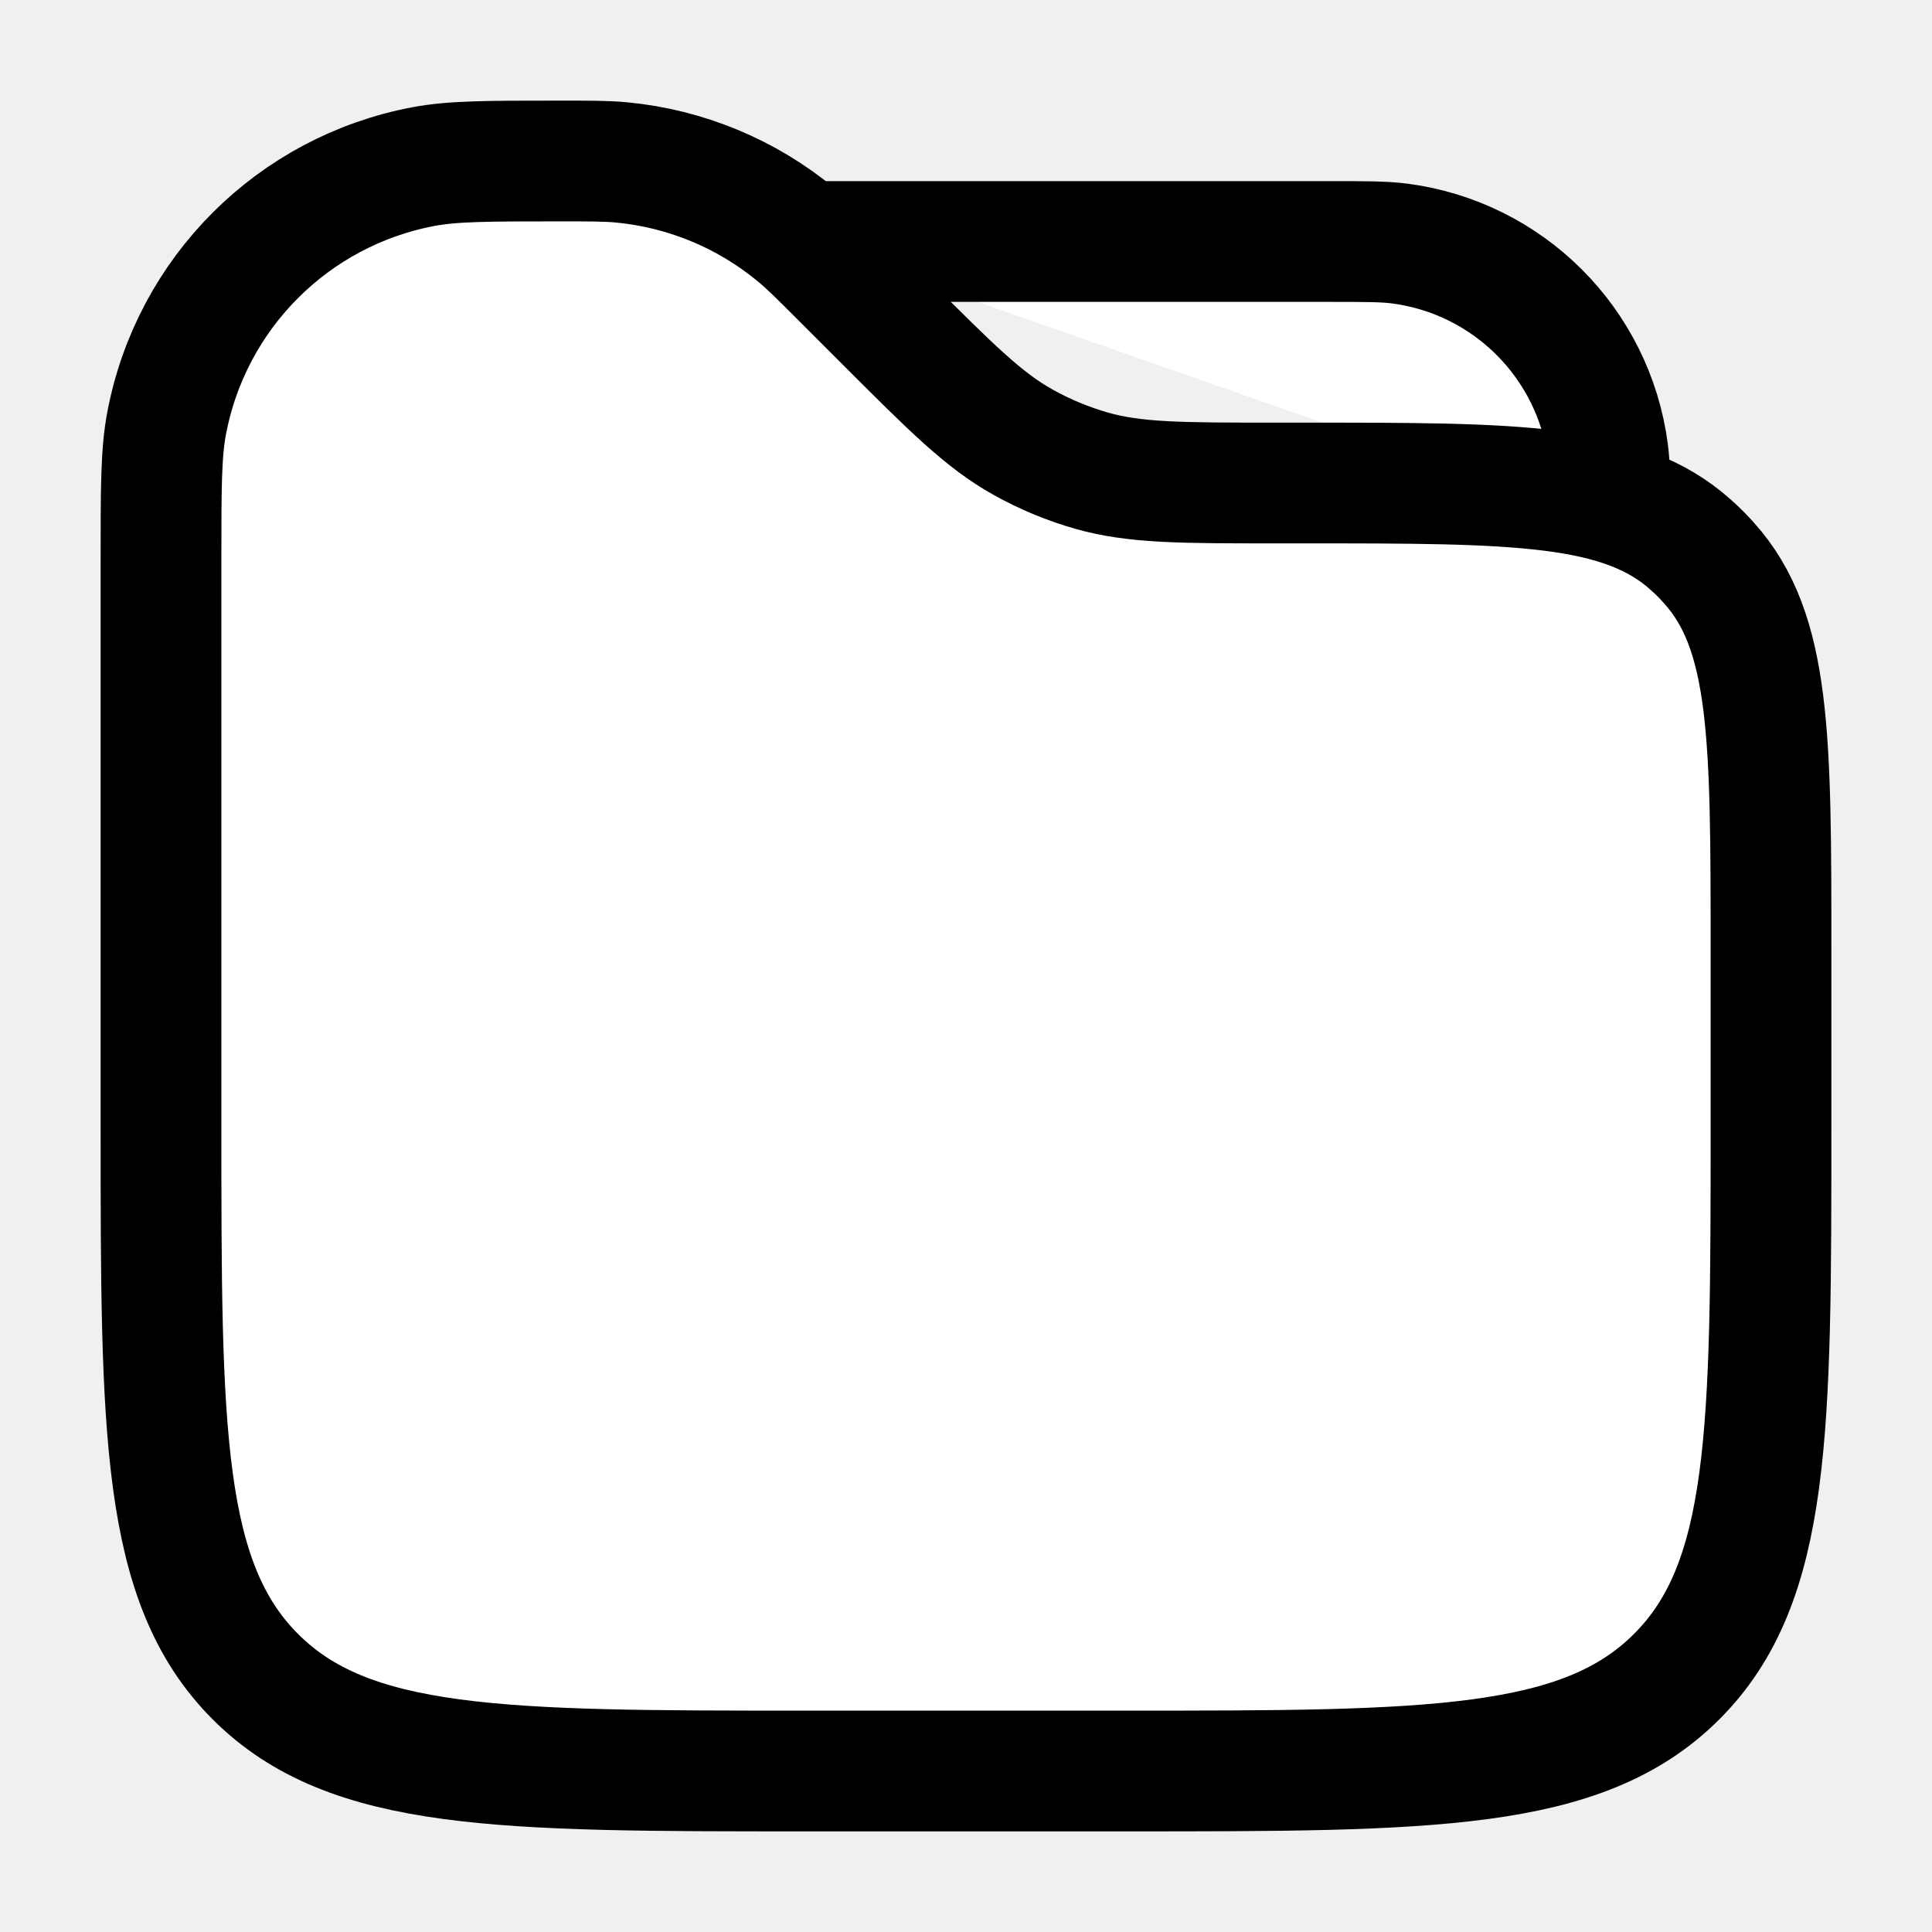
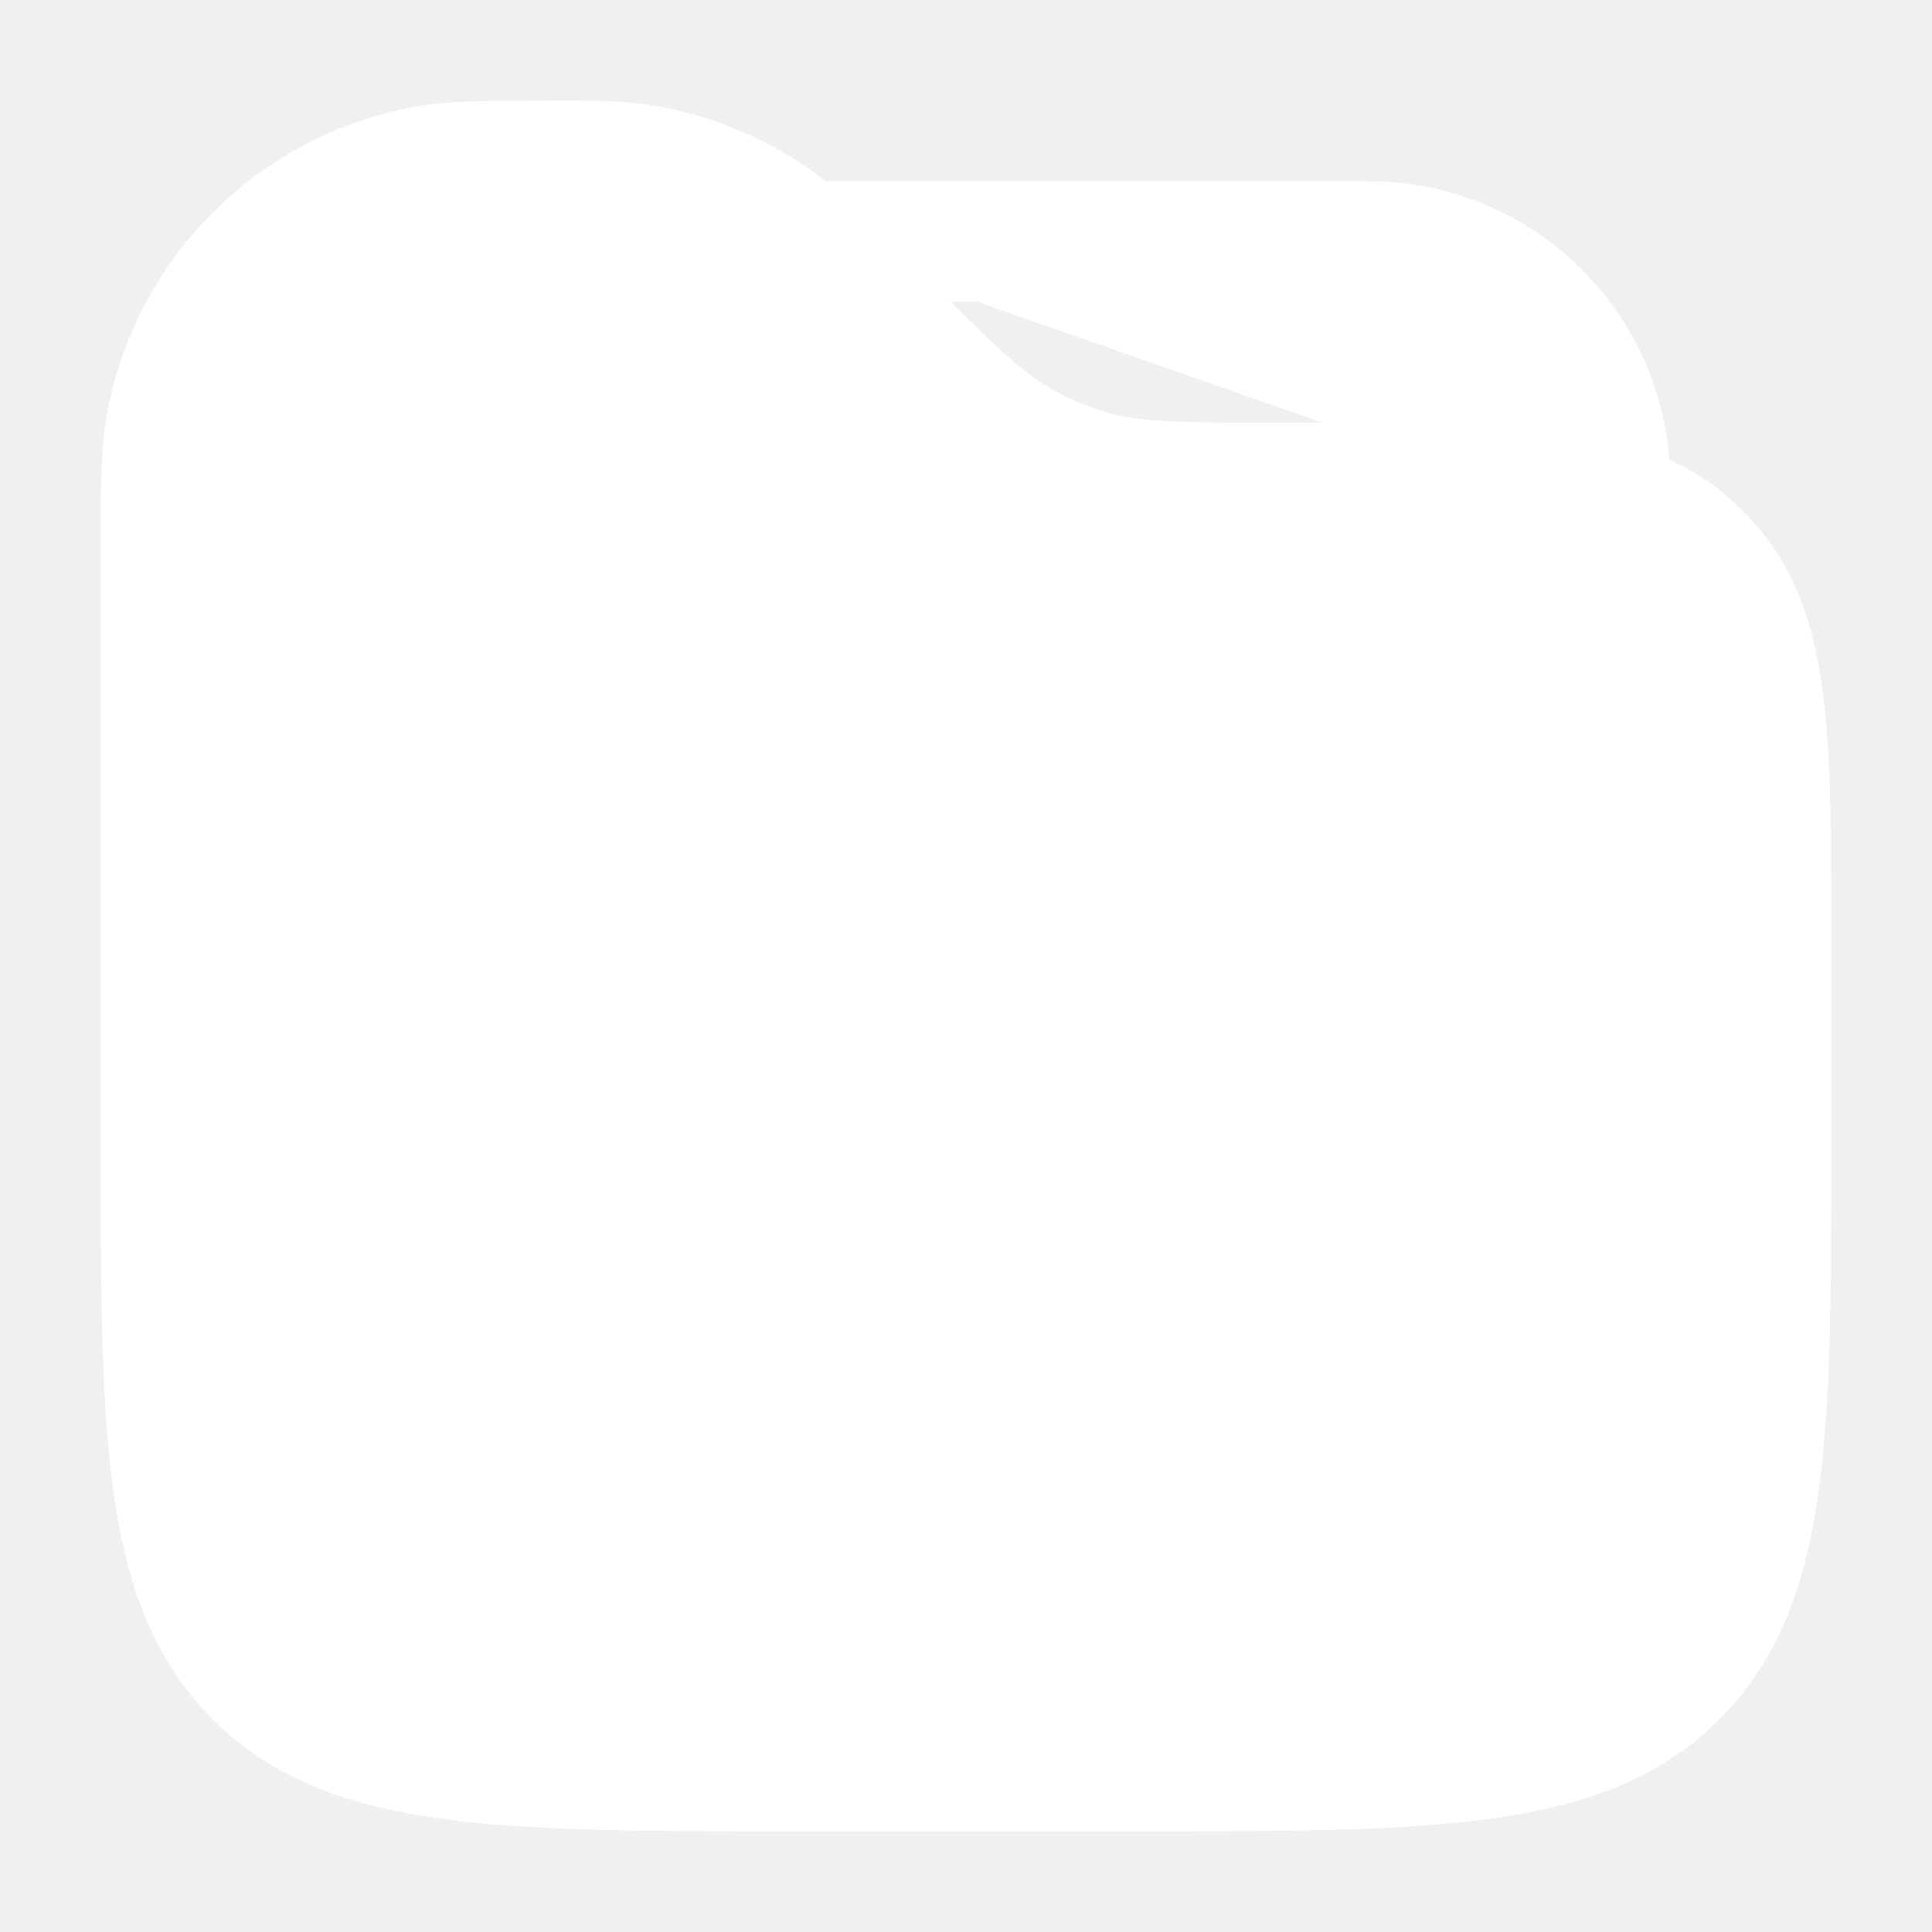
<svg xmlns="http://www.w3.org/2000/svg" width="1em" height="1em" viewBox="0 0 24 24">
-   <g fill="#ffffff" stroke="currentColor" stroke-width="1.5">
+   <g fill="#ffffff" stroke="#ffffff" stroke-width="1.5">
    <path stroke-linecap="round" d="M18 10h-5" />
    <path d="M10 3h6.5c.464 0 .697 0 .892.026a3 3 0 0 1 2.582 2.582c.026.195.026.428.026.892" />
    <path d="M2 6.95c0-.883 0-1.324.07-1.692A4 4 0 0 1 5.257 2.07C5.626 2 6.068 2 6.95 2c.386 0 .58 0 .766.017a4 4 0 0 1 2.18.904c.144.119.28.255.554.529L11 4c.816.816 1.224 1.224 1.712 1.495a4 4 0 0 0 .848.352C14.098 6 14.675 6 15.828 6h.374c2.632 0 3.949 0 4.804.77q.119.105.224.224c.77.855.77 2.172.77 4.804V14c0 3.771 0 5.657-1.172 6.828S17.771 22 14 22h-4c-3.771 0-5.657 0-6.828-1.172S2 17.771 2 14z" />
  </g>
</svg>
